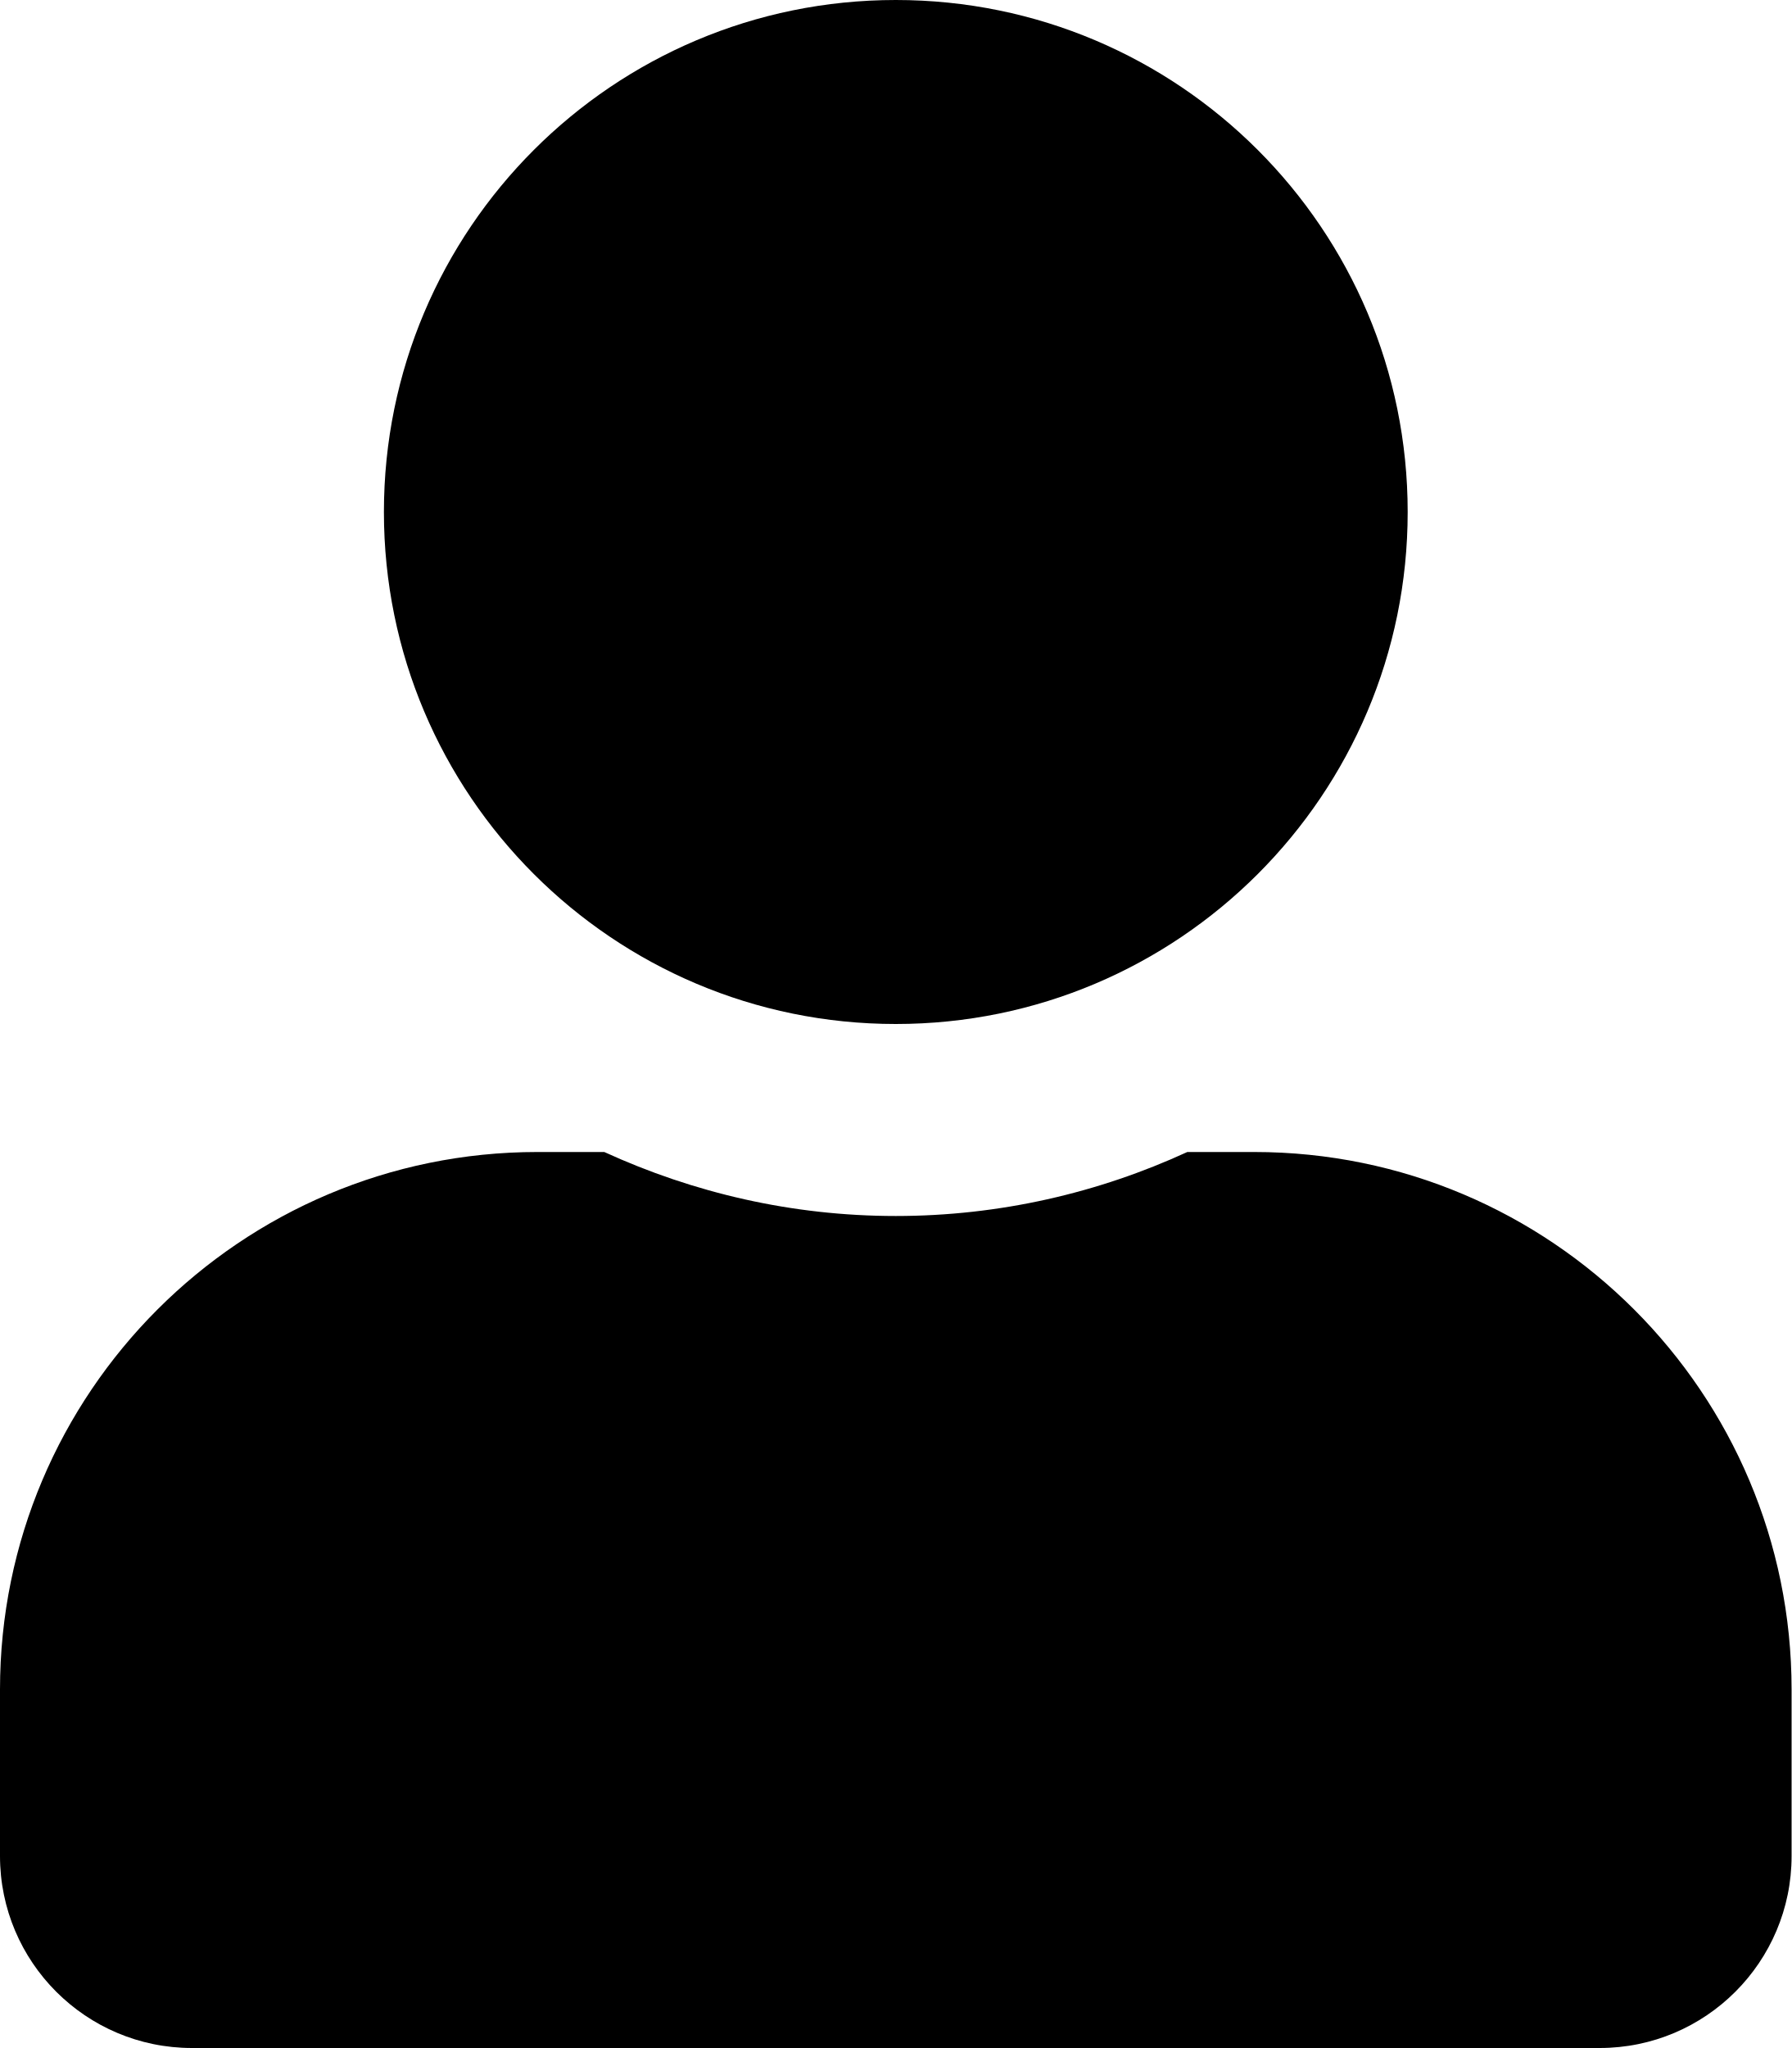
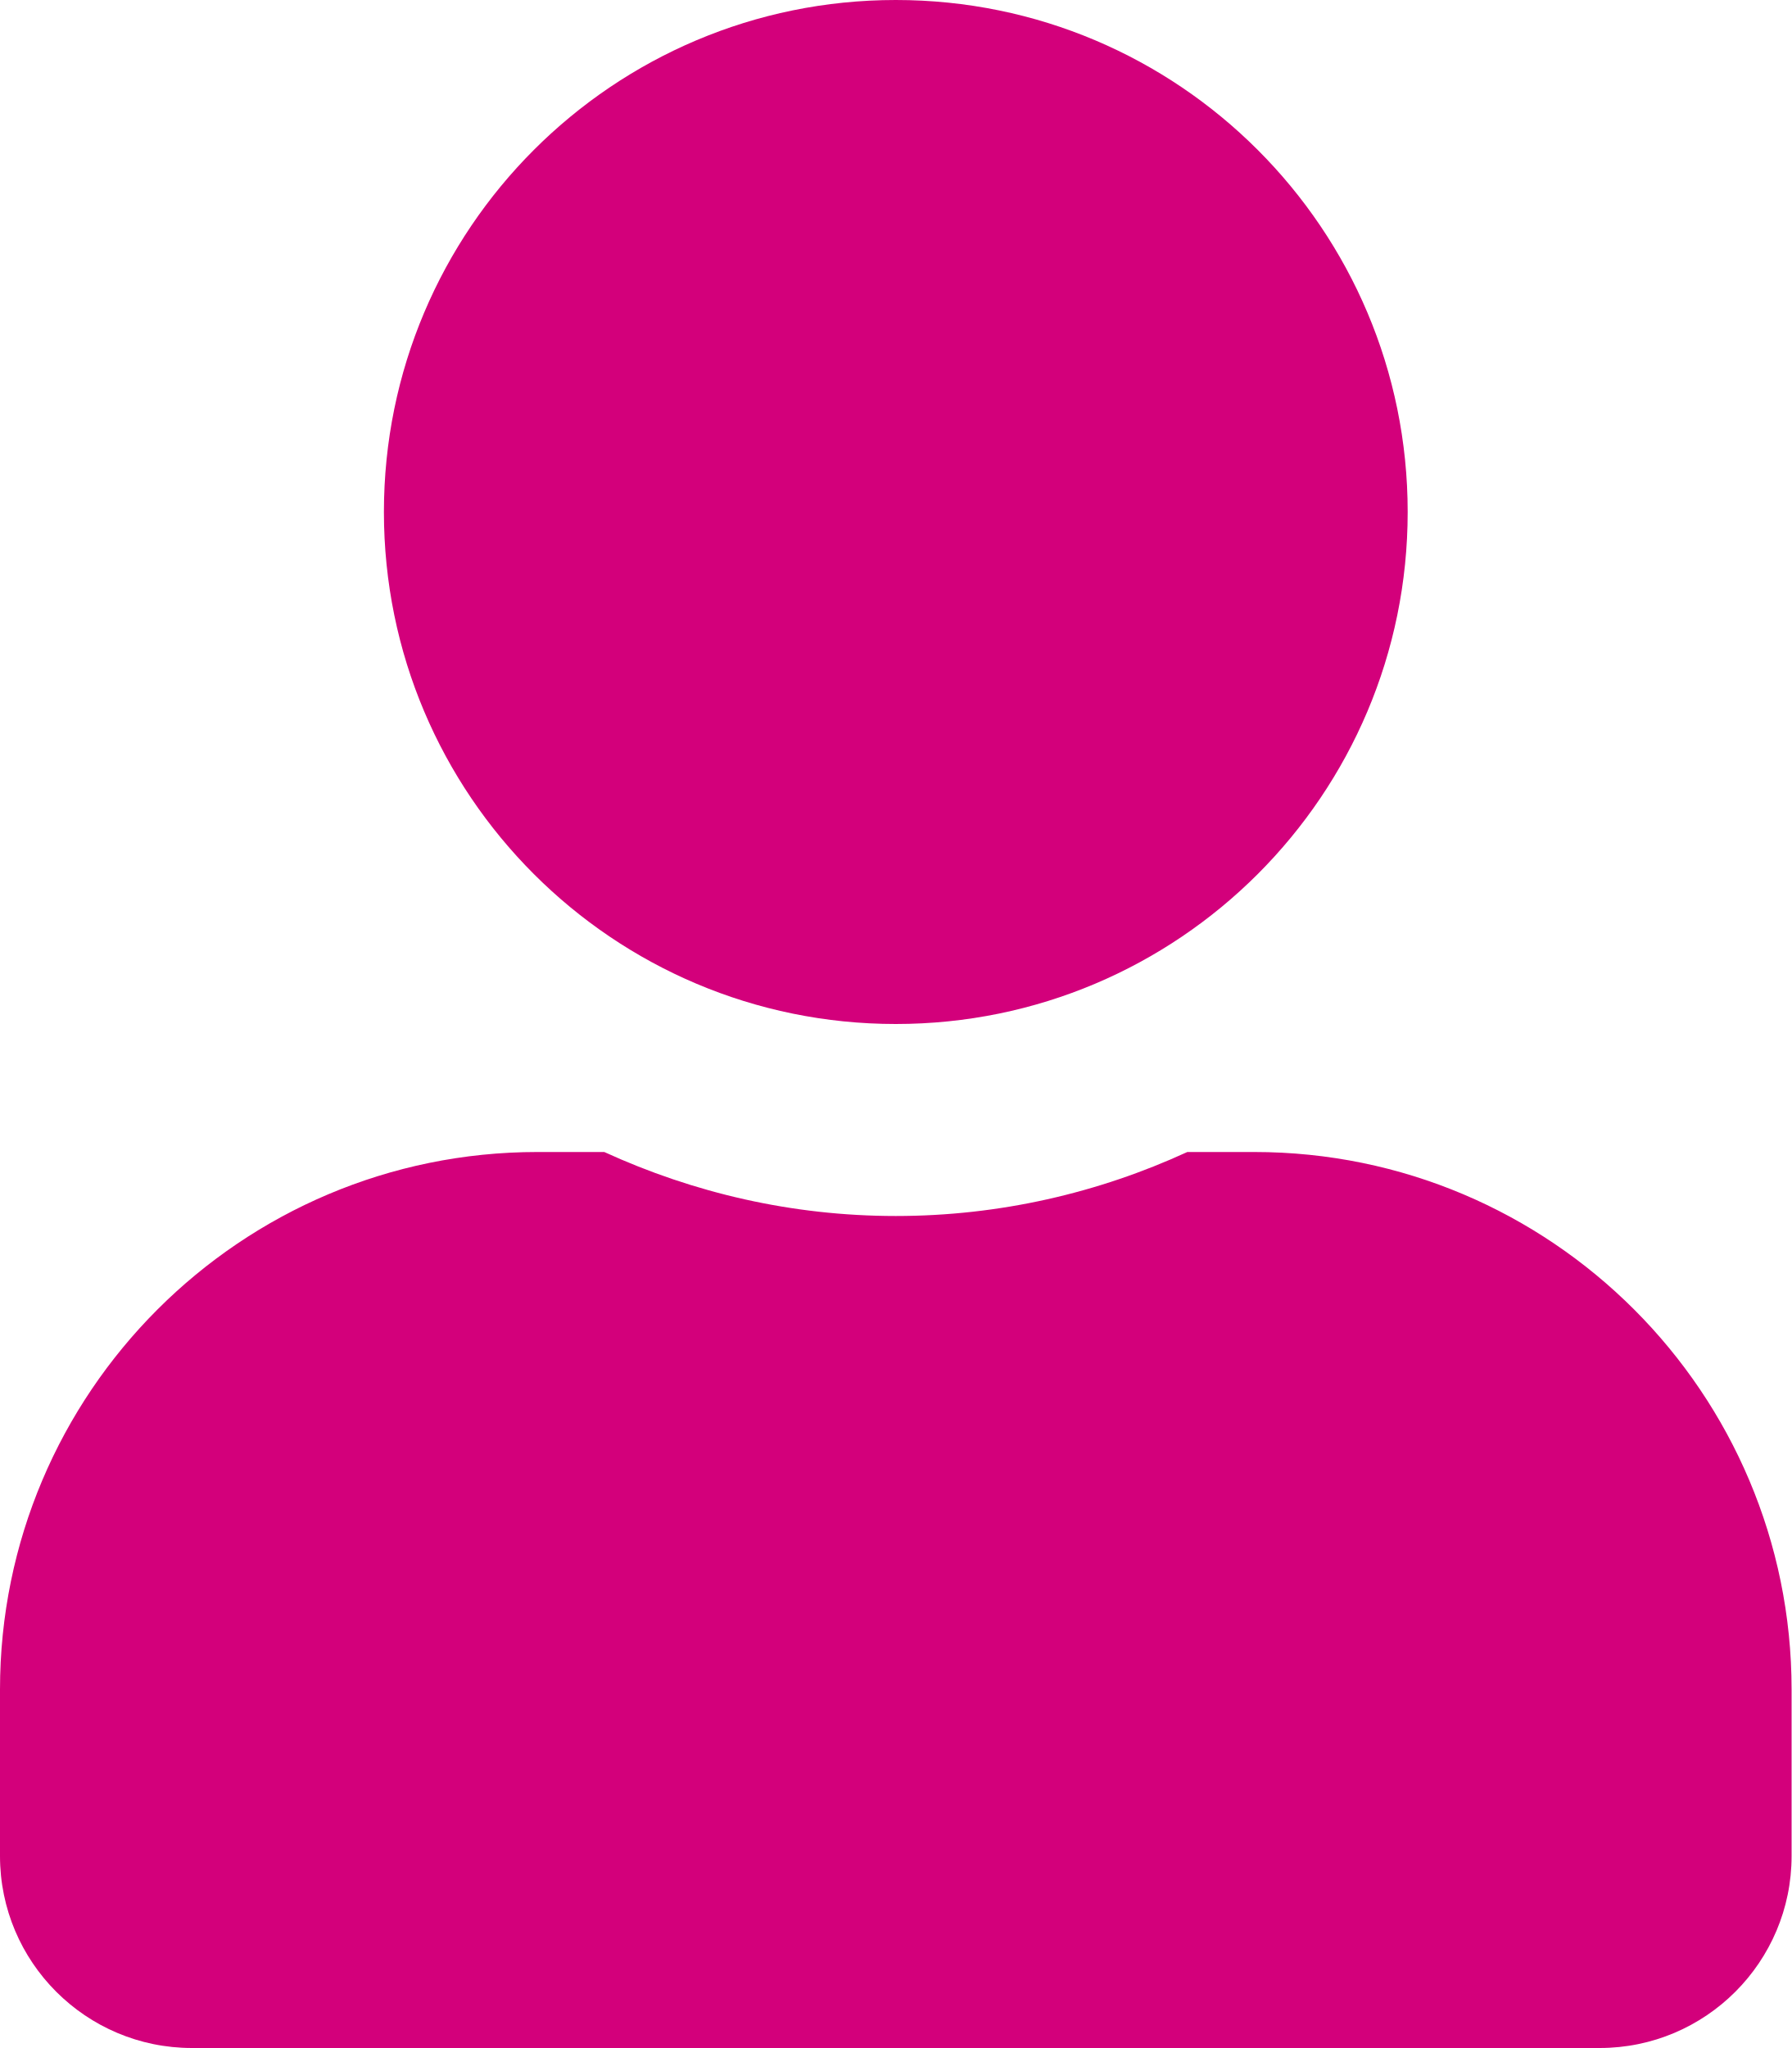
<svg xmlns="http://www.w3.org/2000/svg" aria-hidden="true" focusable="false" data-prefix="fas" data-icon="user" class="svg-inline--fa fa-user fa-w-14" role="img" viewBox="0 0 448 512">
-   <path fill="currentColor" d="M224 256c70.7 0 128-57.3 128-128S294.7 0 224 0 96 57.3 96 128s57.3 128 128 128zm89.6 32h-16.7c-22.2 10.2-46.9 16-72.9 16s-50.6-5.8-72.9-16h-16.7C60.2 288 0 348.2 0 422.4V464c0 26.5 21.5 48 48 48h352c26.5 0 48-21.5 48-48v-41.6c0-74.2-60.2-134.4-134.4-134.4z" />
+   <path fill="rgb(211, 0, 123)" d="M224 256c70.7 0 128-57.3 128-128S294.7 0 224 0 96 57.3 96 128s57.3 128 128 128zm89.6 32h-16.7c-22.2 10.2-46.9 16-72.9 16s-50.6-5.8-72.9-16h-16.7C60.2 288 0 348.2 0 422.4V464c0 26.5 21.5 48 48 48h352c26.5 0 48-21.5 48-48v-41.6c0-74.2-60.2-134.4-134.4-134.4z" />
</svg>
